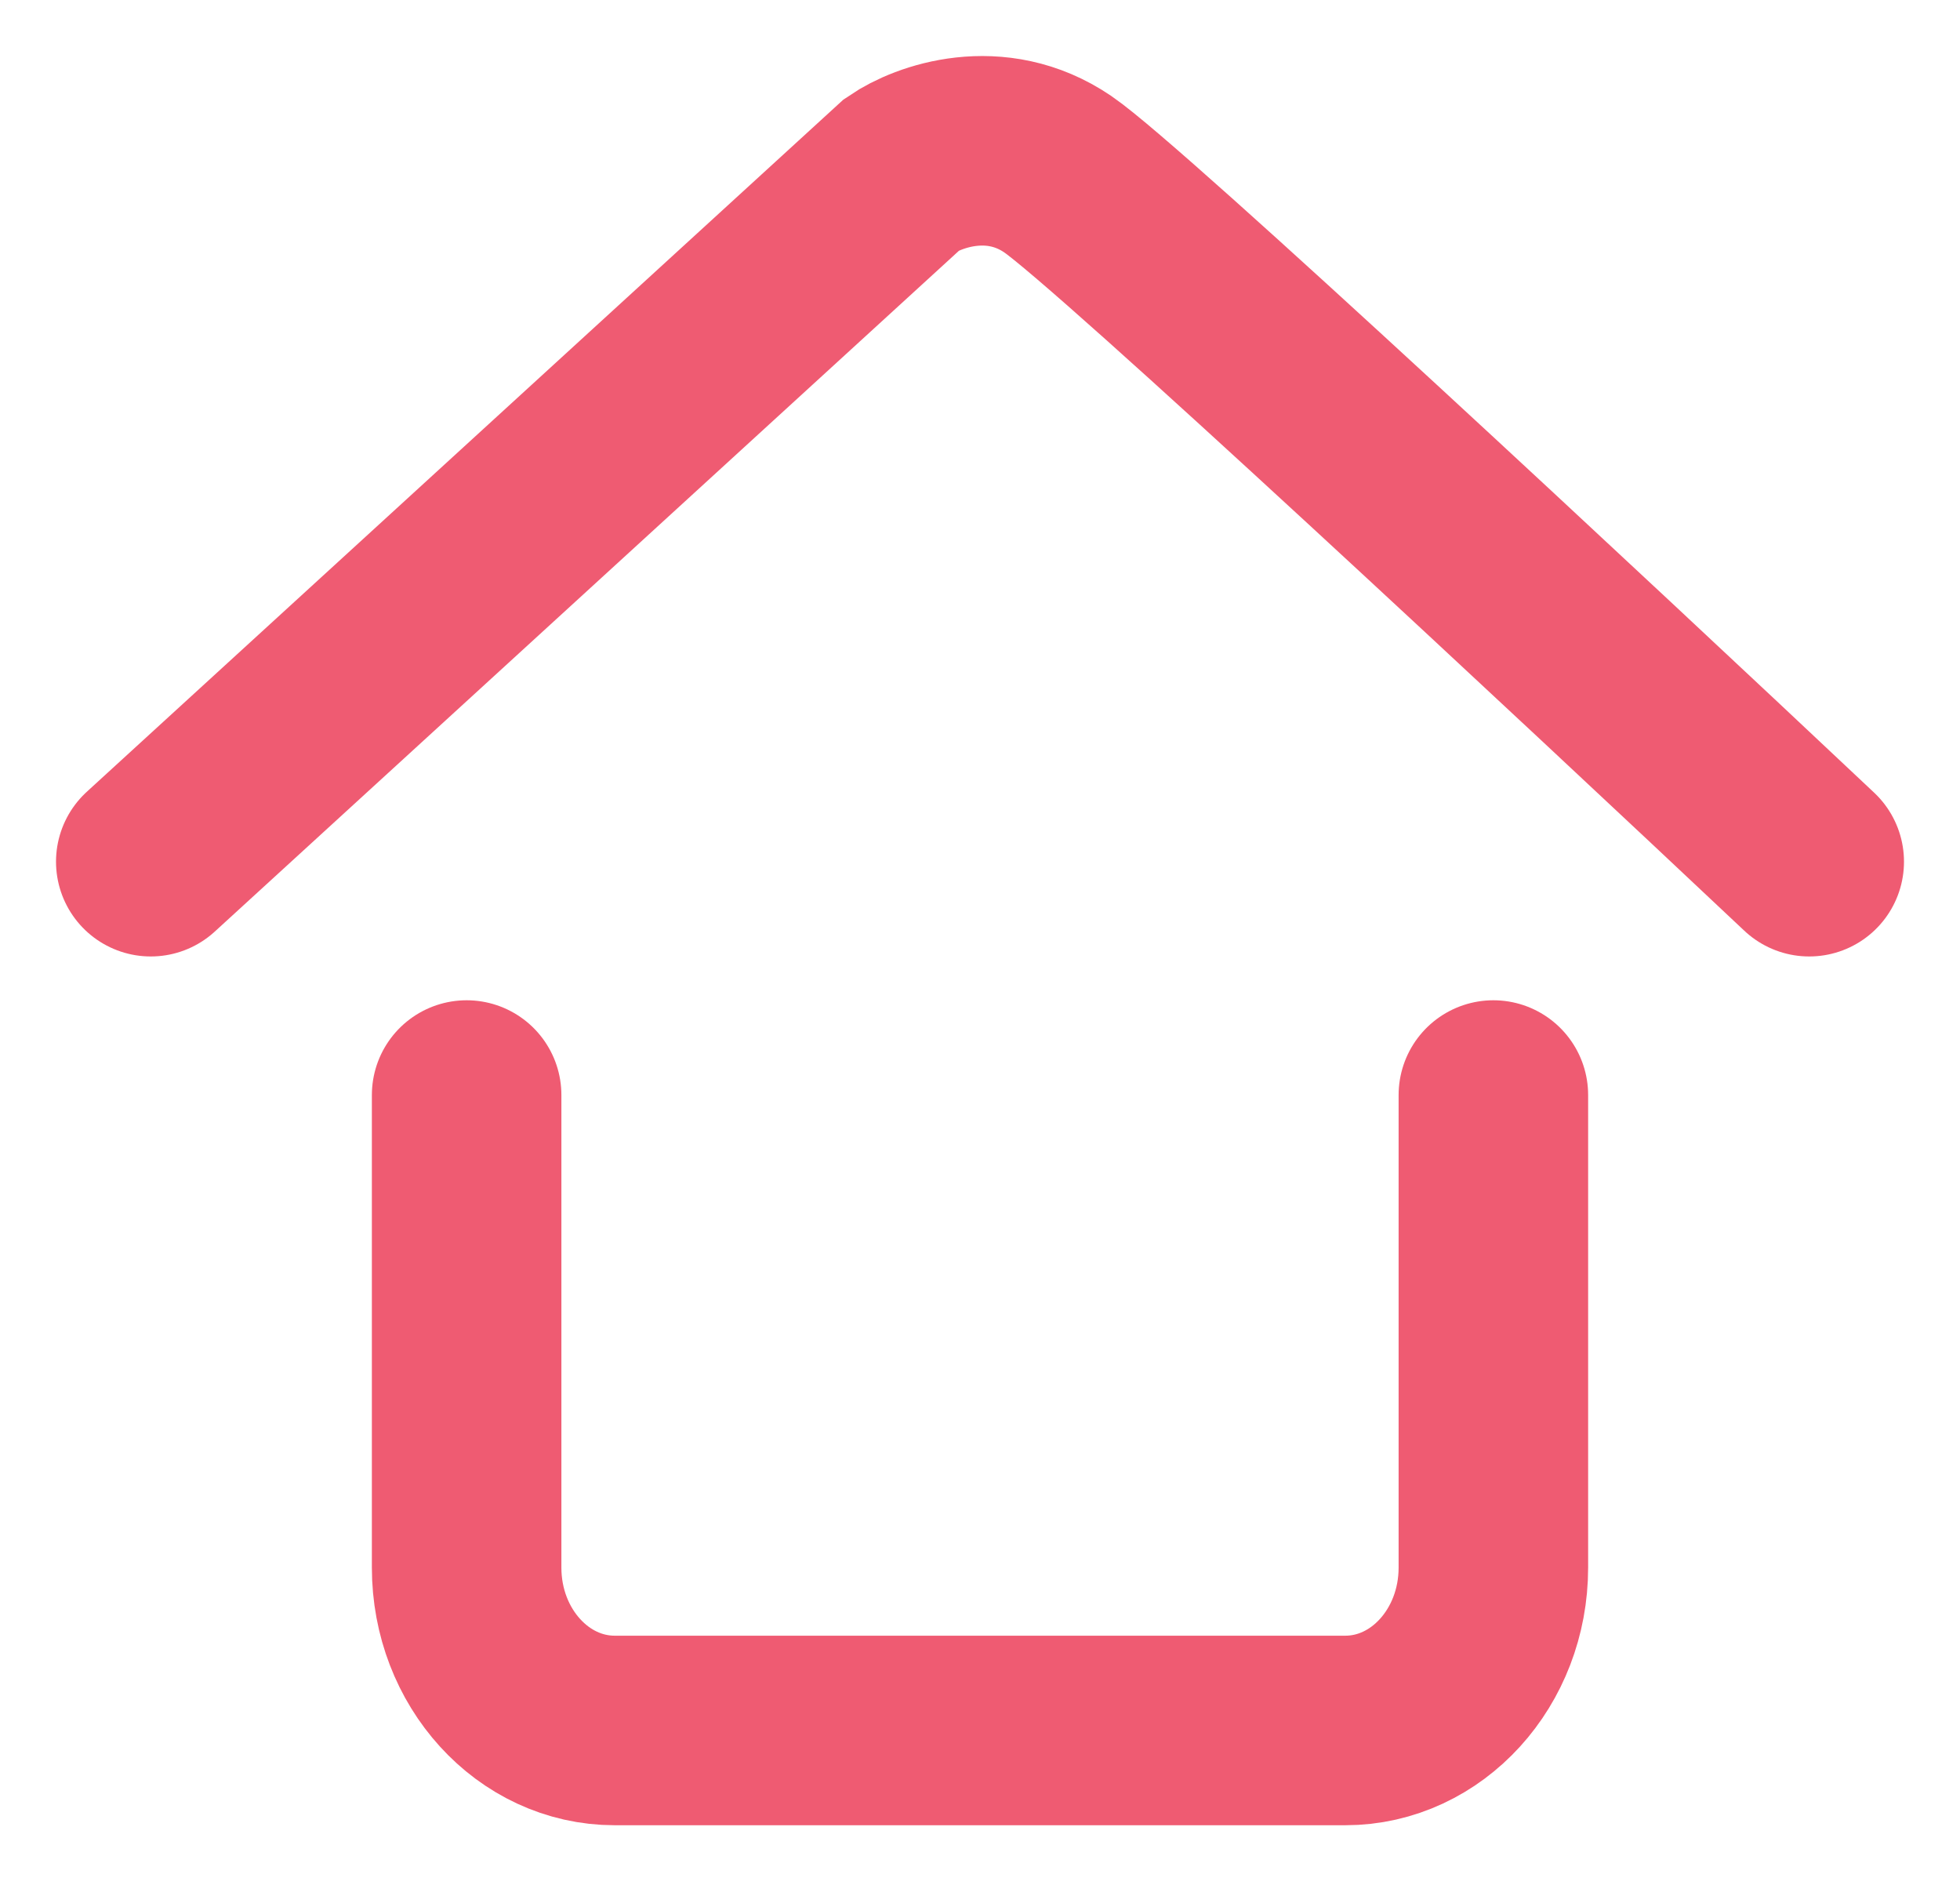
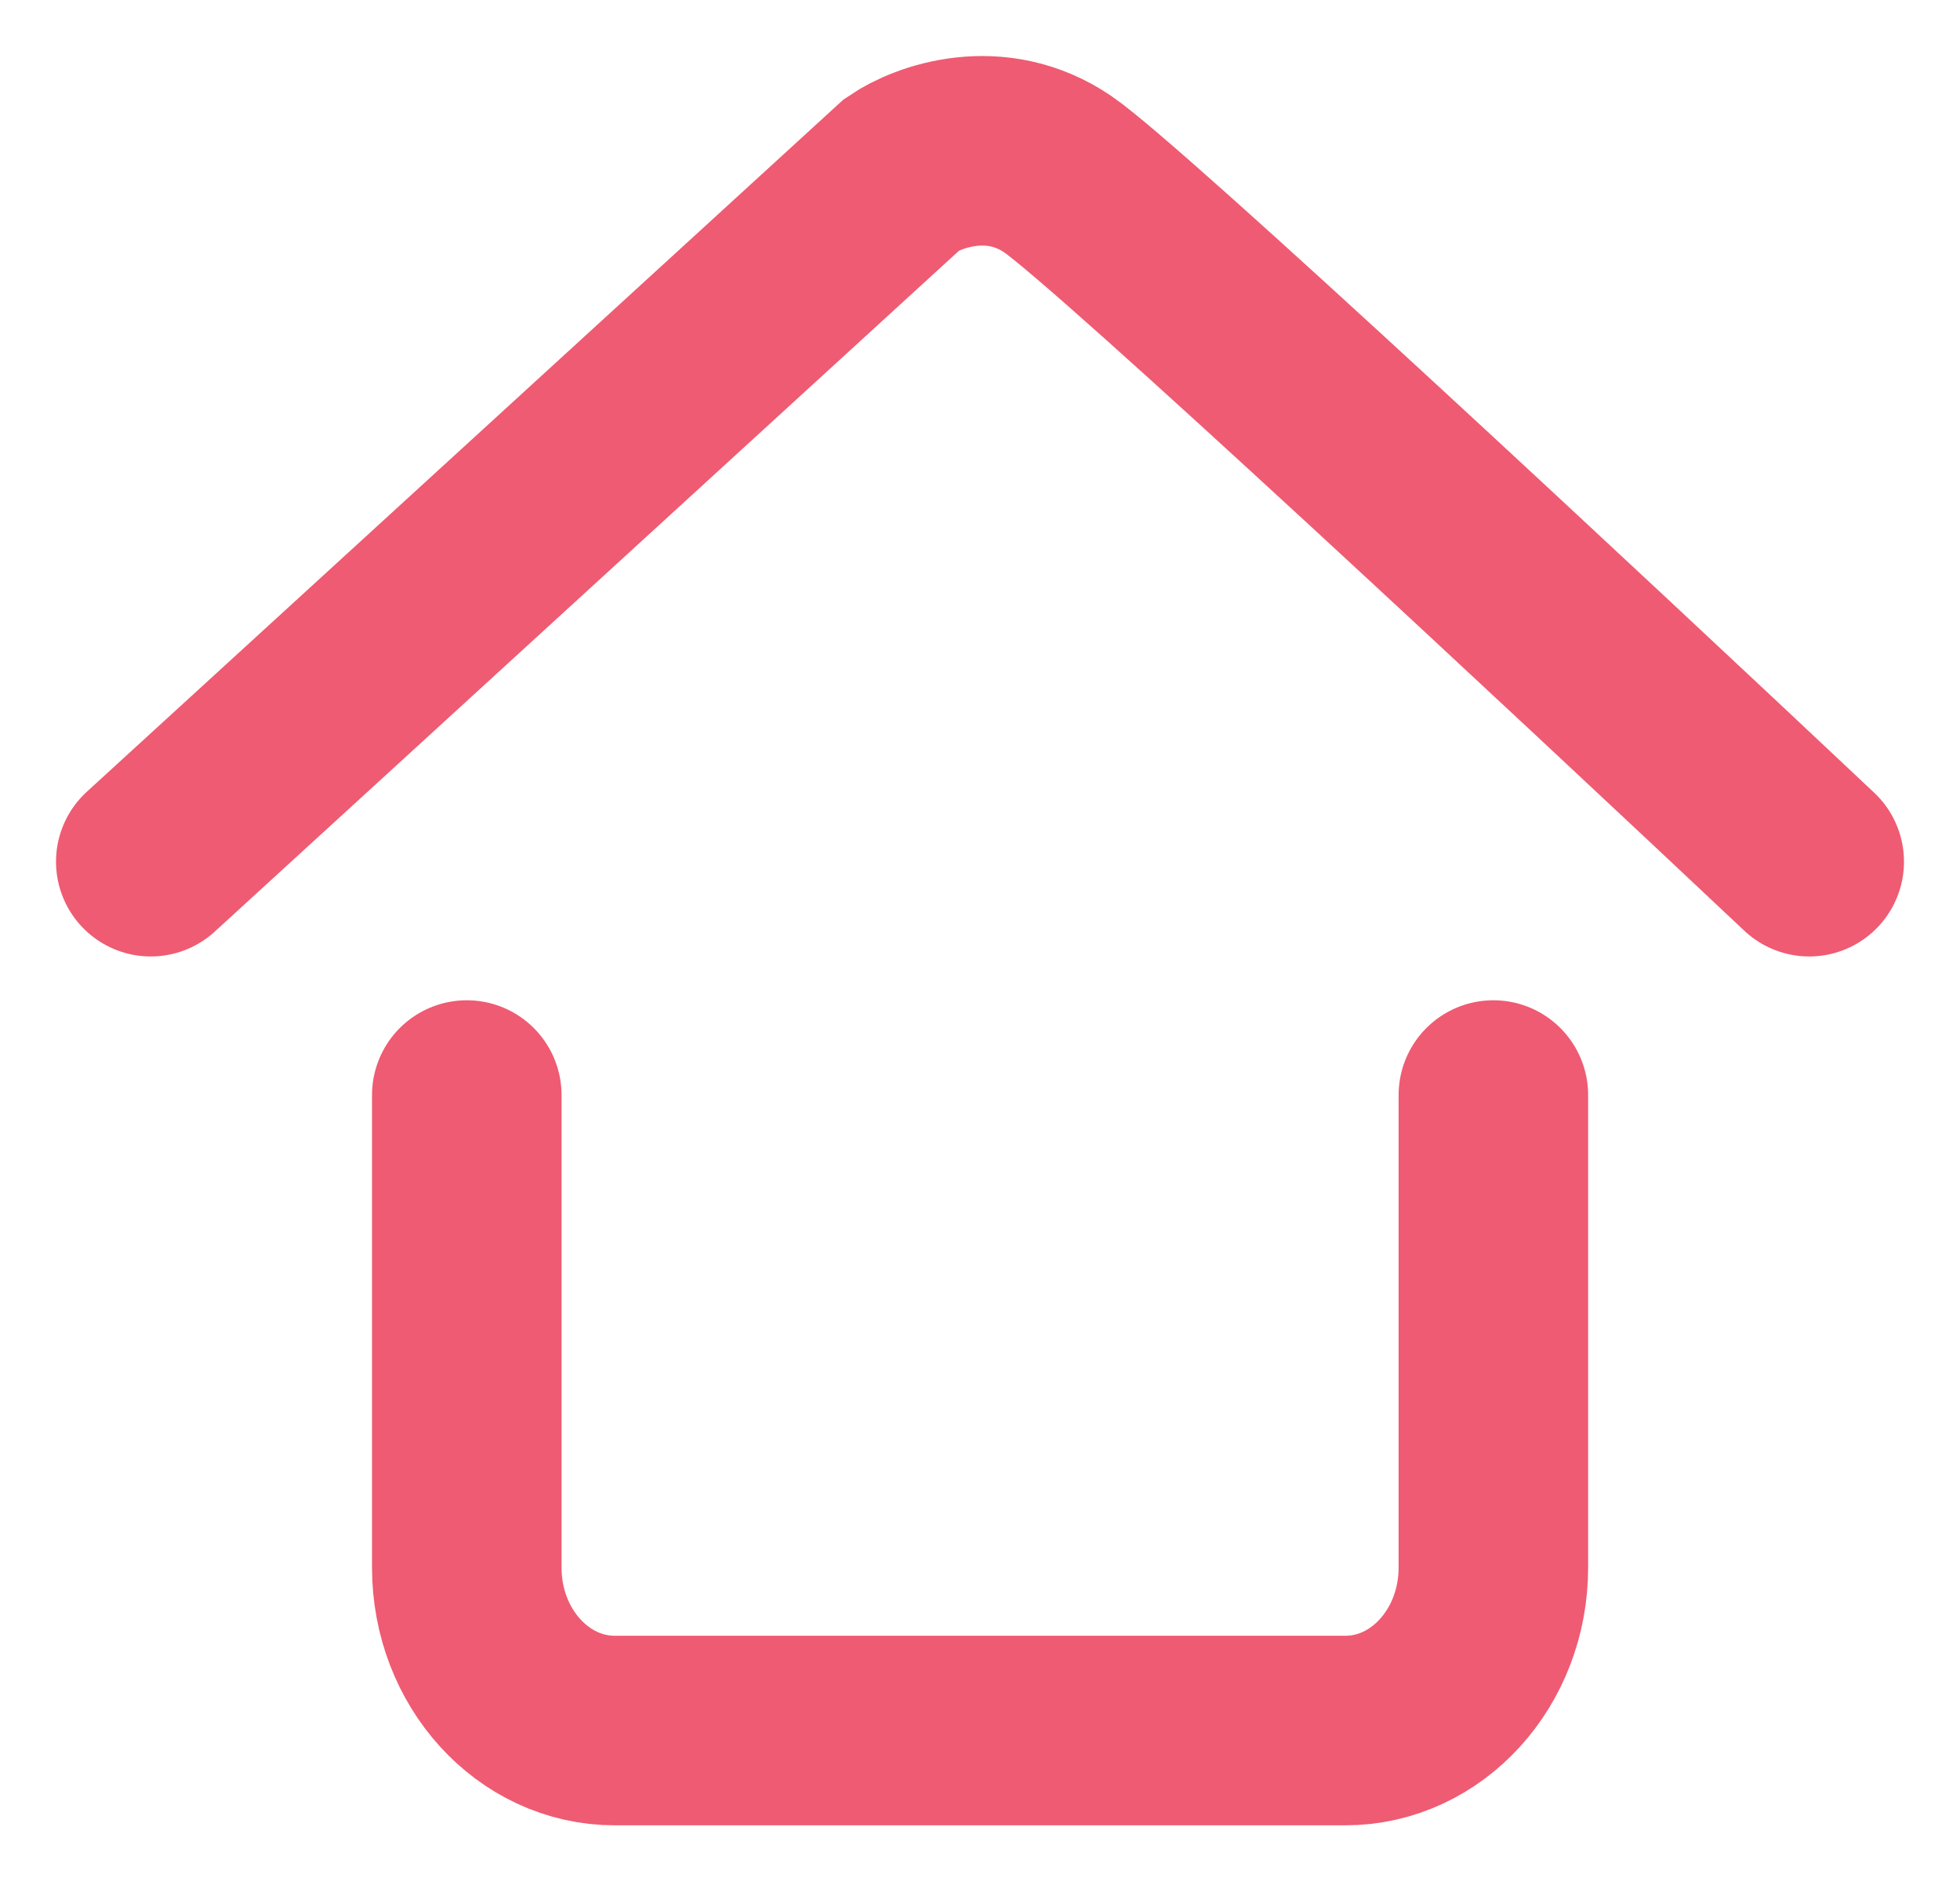
- <svg xmlns="http://www.w3.org/2000/svg" width="26px" height="25px" viewBox="0 0 26 25" version="1.1">
-   <defs />
-   <g id="Symbols" stroke="none" stroke-width="1" fill="none" fill-rule="evenodd">
-     <g id="Atoms-/-Nav-/-Dashboard-/-Home-Active" transform="translate(-11, -11)">
-       <g id="icn-home">
-         <g id="HomeIconActive" transform="translate(13, 13)">
-           <rect id="Rectangle-path" fill-opacity="0" fill="#000000" fill-rule="nonzero" x="0" y="0" width="22" height="22" />
-           <path d="M0,9.429 L9.969,0.31 C10.312,0.076 11.206,-0.251 12.031,0.31 C12.856,0.871 19.021,6.623 22,9.429" id="Shape" stroke="#EF5B72" stroke-width="2.514" stroke-linecap="round" />
-           <path d="M17.81,12.524 L17.81,18.792 C17.81,19.985 16.93,20.952 15.845,20.952 L6.155,20.952 C5.07,20.952 4.19,19.985 4.19,18.792 L4.19,12.524" id="Shape" stroke="#EF5B72" stroke-width="2.514" stroke-linecap="round" stroke-linejoin="round" />
-         </g>
-       </g>
+ <svg xmlns="http://www.w3.org/2000/svg" height="25" viewBox="0 0 26 25" width="26">
+   <g fill="none" fill-rule="evenodd" transform="translate(2 2)">
+     <path d="m0 0h22v22h-22z" fill="none" />
+     <g stroke="#ef5b72" stroke-linecap="round" stroke-width="2.514">
+       <path d="m0 9.429 9.969-9.119c.344-.234 1.238-.561 2.062 0 .825.561 6.99 6.313 9.969 9.119" />
+       <path d="m17.81 12.524v6.268c0 1.193-.879 2.161-1.964 2.161h-9.69c-1.085 0-1.964-.967-1.964-2.161v-6.268" stroke-linejoin="round" />
    </g>
  </g>
</svg>
